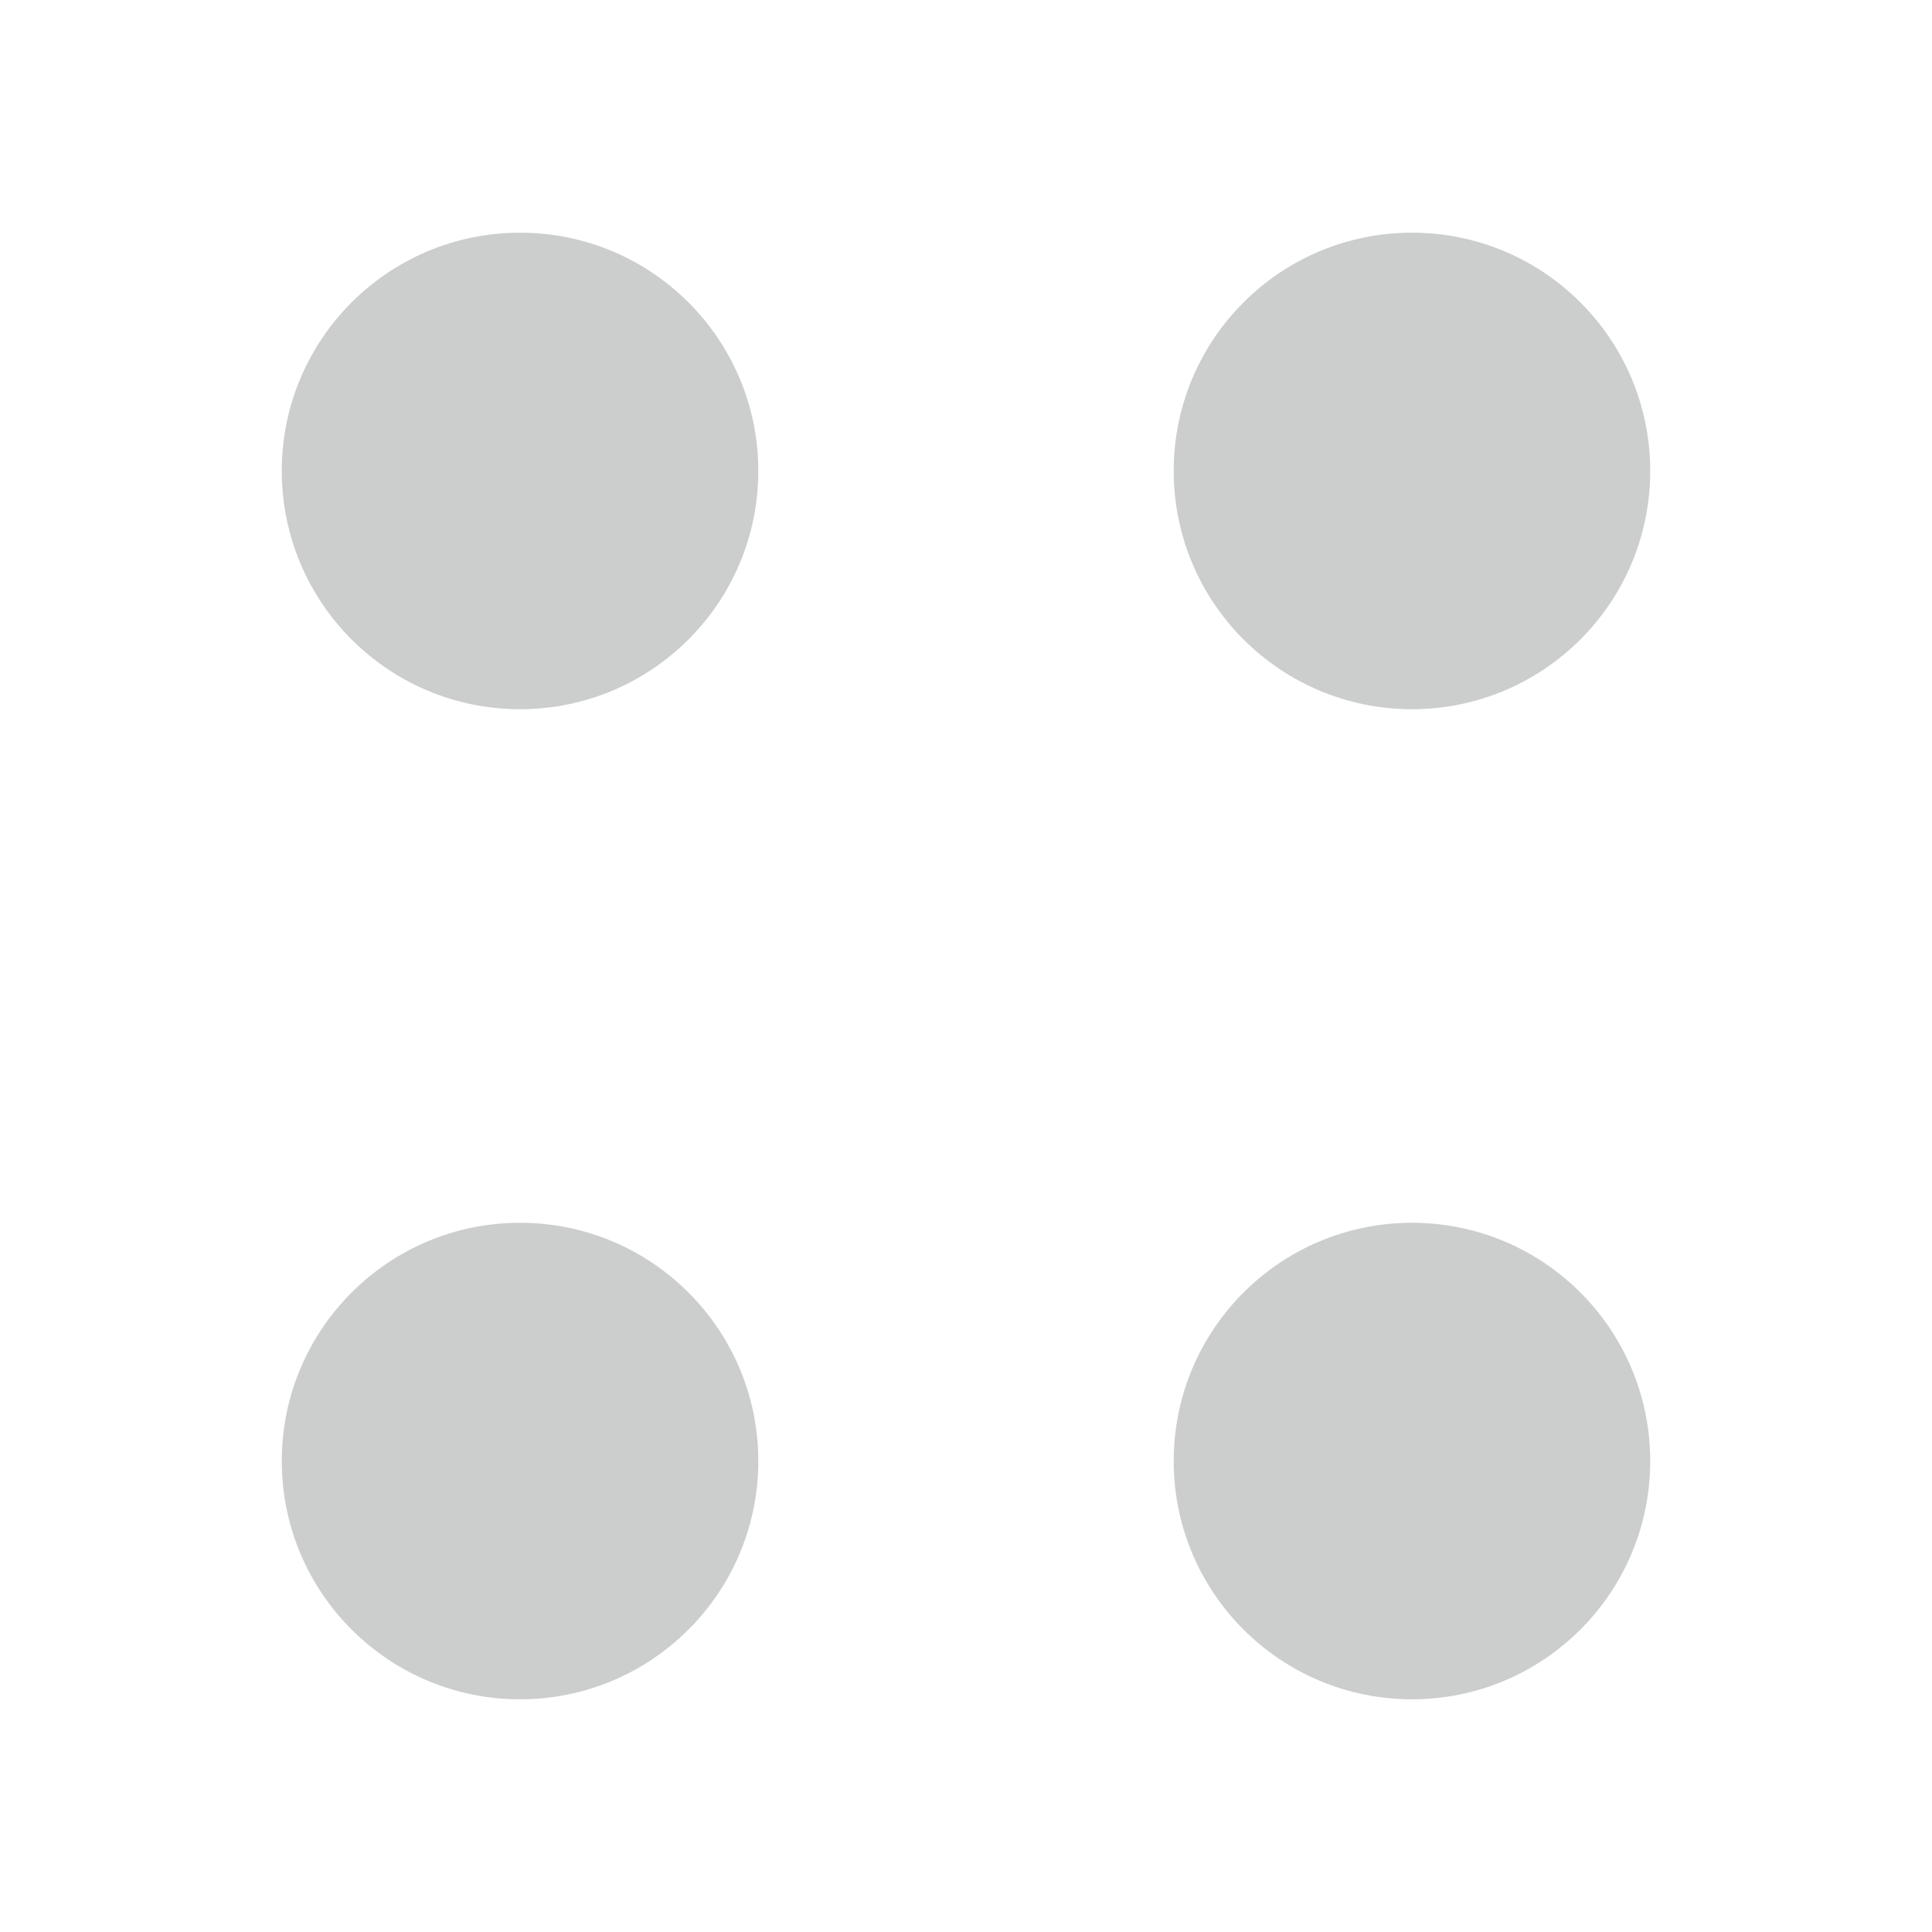
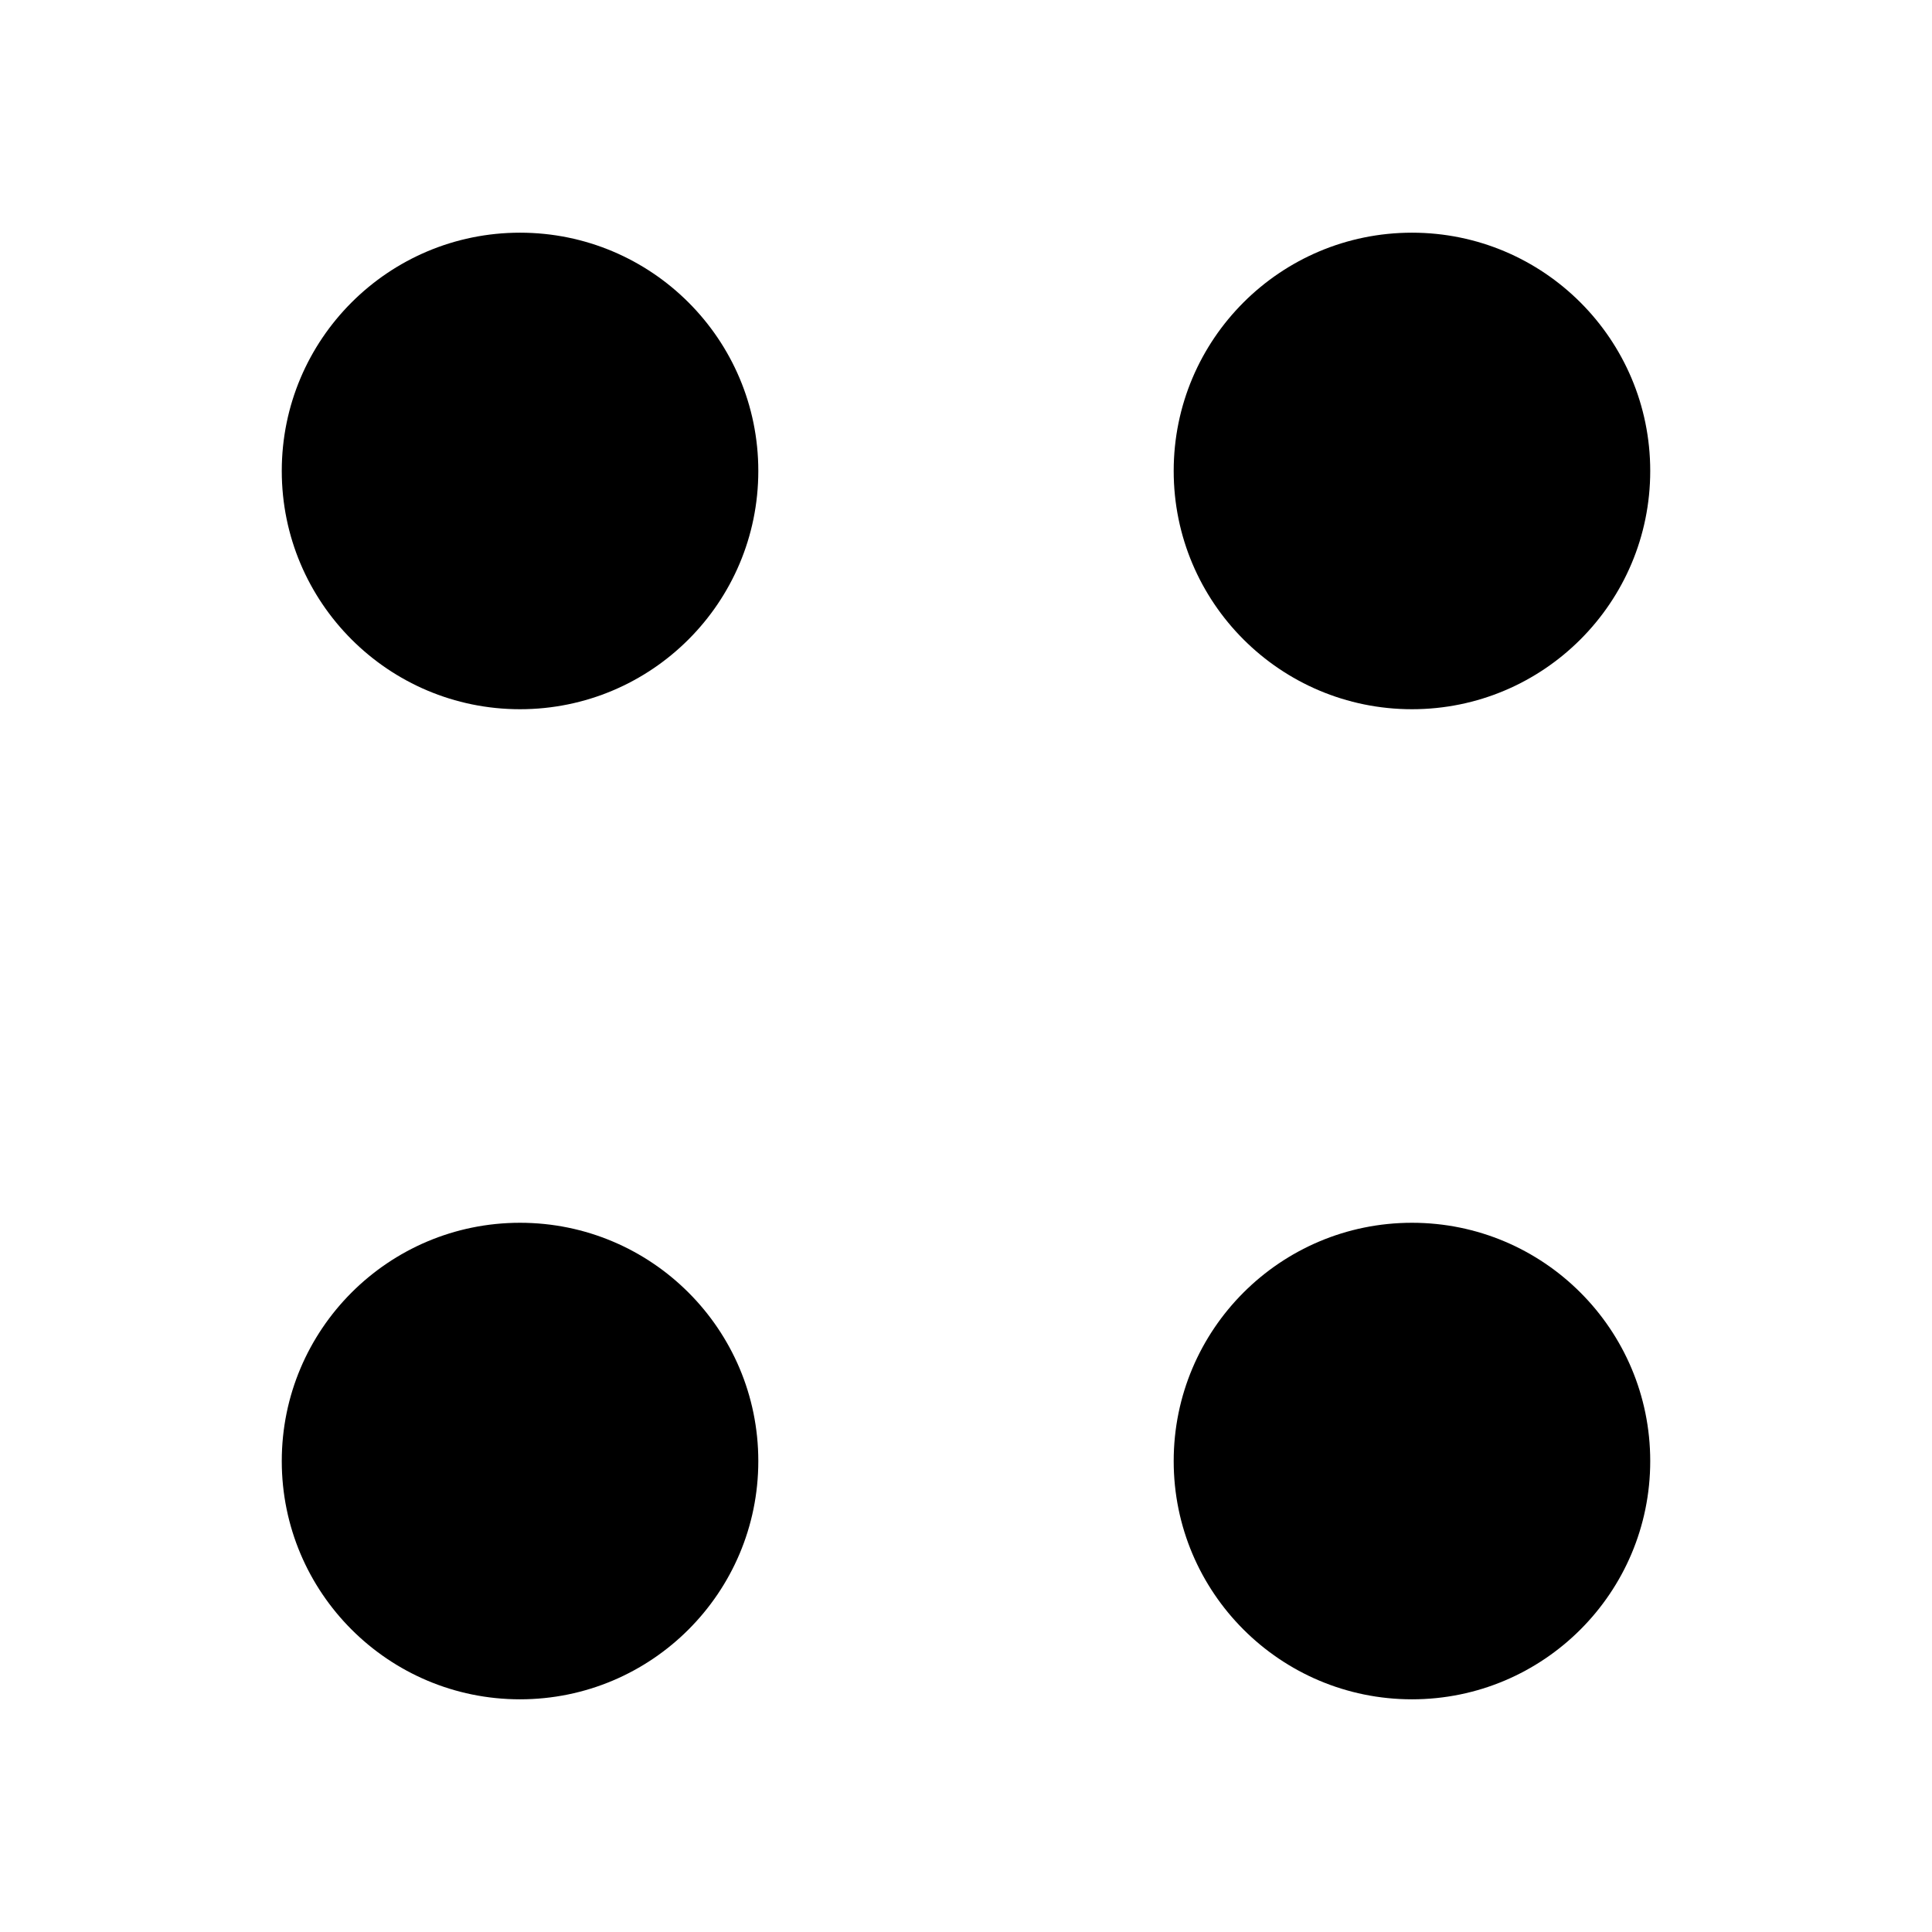
<svg xmlns="http://www.w3.org/2000/svg" width="32" height="32" viewBox="0 0 32 32" fill="none">
-   <path d="M23.387 11.747C25.566 11.747 27.333 9.98 27.333 7.8C27.333 5.62 25.566 3.854 23.387 3.854C21.207 3.854 19.44 5.62 19.44 7.8C19.44 9.98 21.207 11.747 23.387 11.747Z" fill="#CCCECD" />
-   <path d="M8.613 11.747C10.793 11.747 12.56 9.98 12.56 7.8C12.56 5.62 10.793 3.854 8.613 3.854C6.434 3.854 4.667 5.62 4.667 7.8C4.667 9.98 6.434 11.747 8.613 11.747Z" fill="#CCCECD" />
-   <path d="M23.387 28.146C25.566 28.146 27.333 26.379 27.333 24.2C27.333 22.02 25.566 20.253 23.387 20.253C21.207 20.253 19.44 22.02 19.44 24.2C19.44 26.379 21.207 28.146 23.387 28.146Z" fill="#CCCECD" />
-   <path d="M8.613 28.146C10.793 28.146 12.56 26.379 12.56 24.2C12.56 22.02 10.793 20.253 8.613 20.253C6.434 20.253 4.667 22.02 4.667 24.2C4.667 26.379 6.434 28.146 8.613 28.146Z" fill="#CCCECD" />
+   <path d="M23.387 11.747C25.566 11.747 27.333 9.98 27.333 7.8C27.333 5.62 25.566 3.854 23.387 3.854C21.207 3.854 19.44 5.62 19.44 7.8C19.44 9.98 21.207 11.747 23.387 11.747Z" fill="currentColor" />
+   <path d="M8.613 11.747C10.793 11.747 12.56 9.98 12.56 7.8C12.56 5.62 10.793 3.854 8.613 3.854C6.434 3.854 4.667 5.62 4.667 7.8C4.667 9.98 6.434 11.747 8.613 11.747Z" fill="currentColor" />
+   <path d="M23.387 28.146C25.566 28.146 27.333 26.379 27.333 24.2C27.333 22.02 25.566 20.253 23.387 20.253C21.207 20.253 19.44 22.02 19.44 24.2C19.44 26.379 21.207 28.146 23.387 28.146Z" fill="currentColor" />
+   <path d="M8.613 28.146C10.793 28.146 12.56 26.379 12.56 24.2C12.56 22.02 10.793 20.253 8.613 20.253C6.434 20.253 4.667 22.02 4.667 24.2C4.667 26.379 6.434 28.146 8.613 28.146Z" fill="currentColor" />
</svg>
